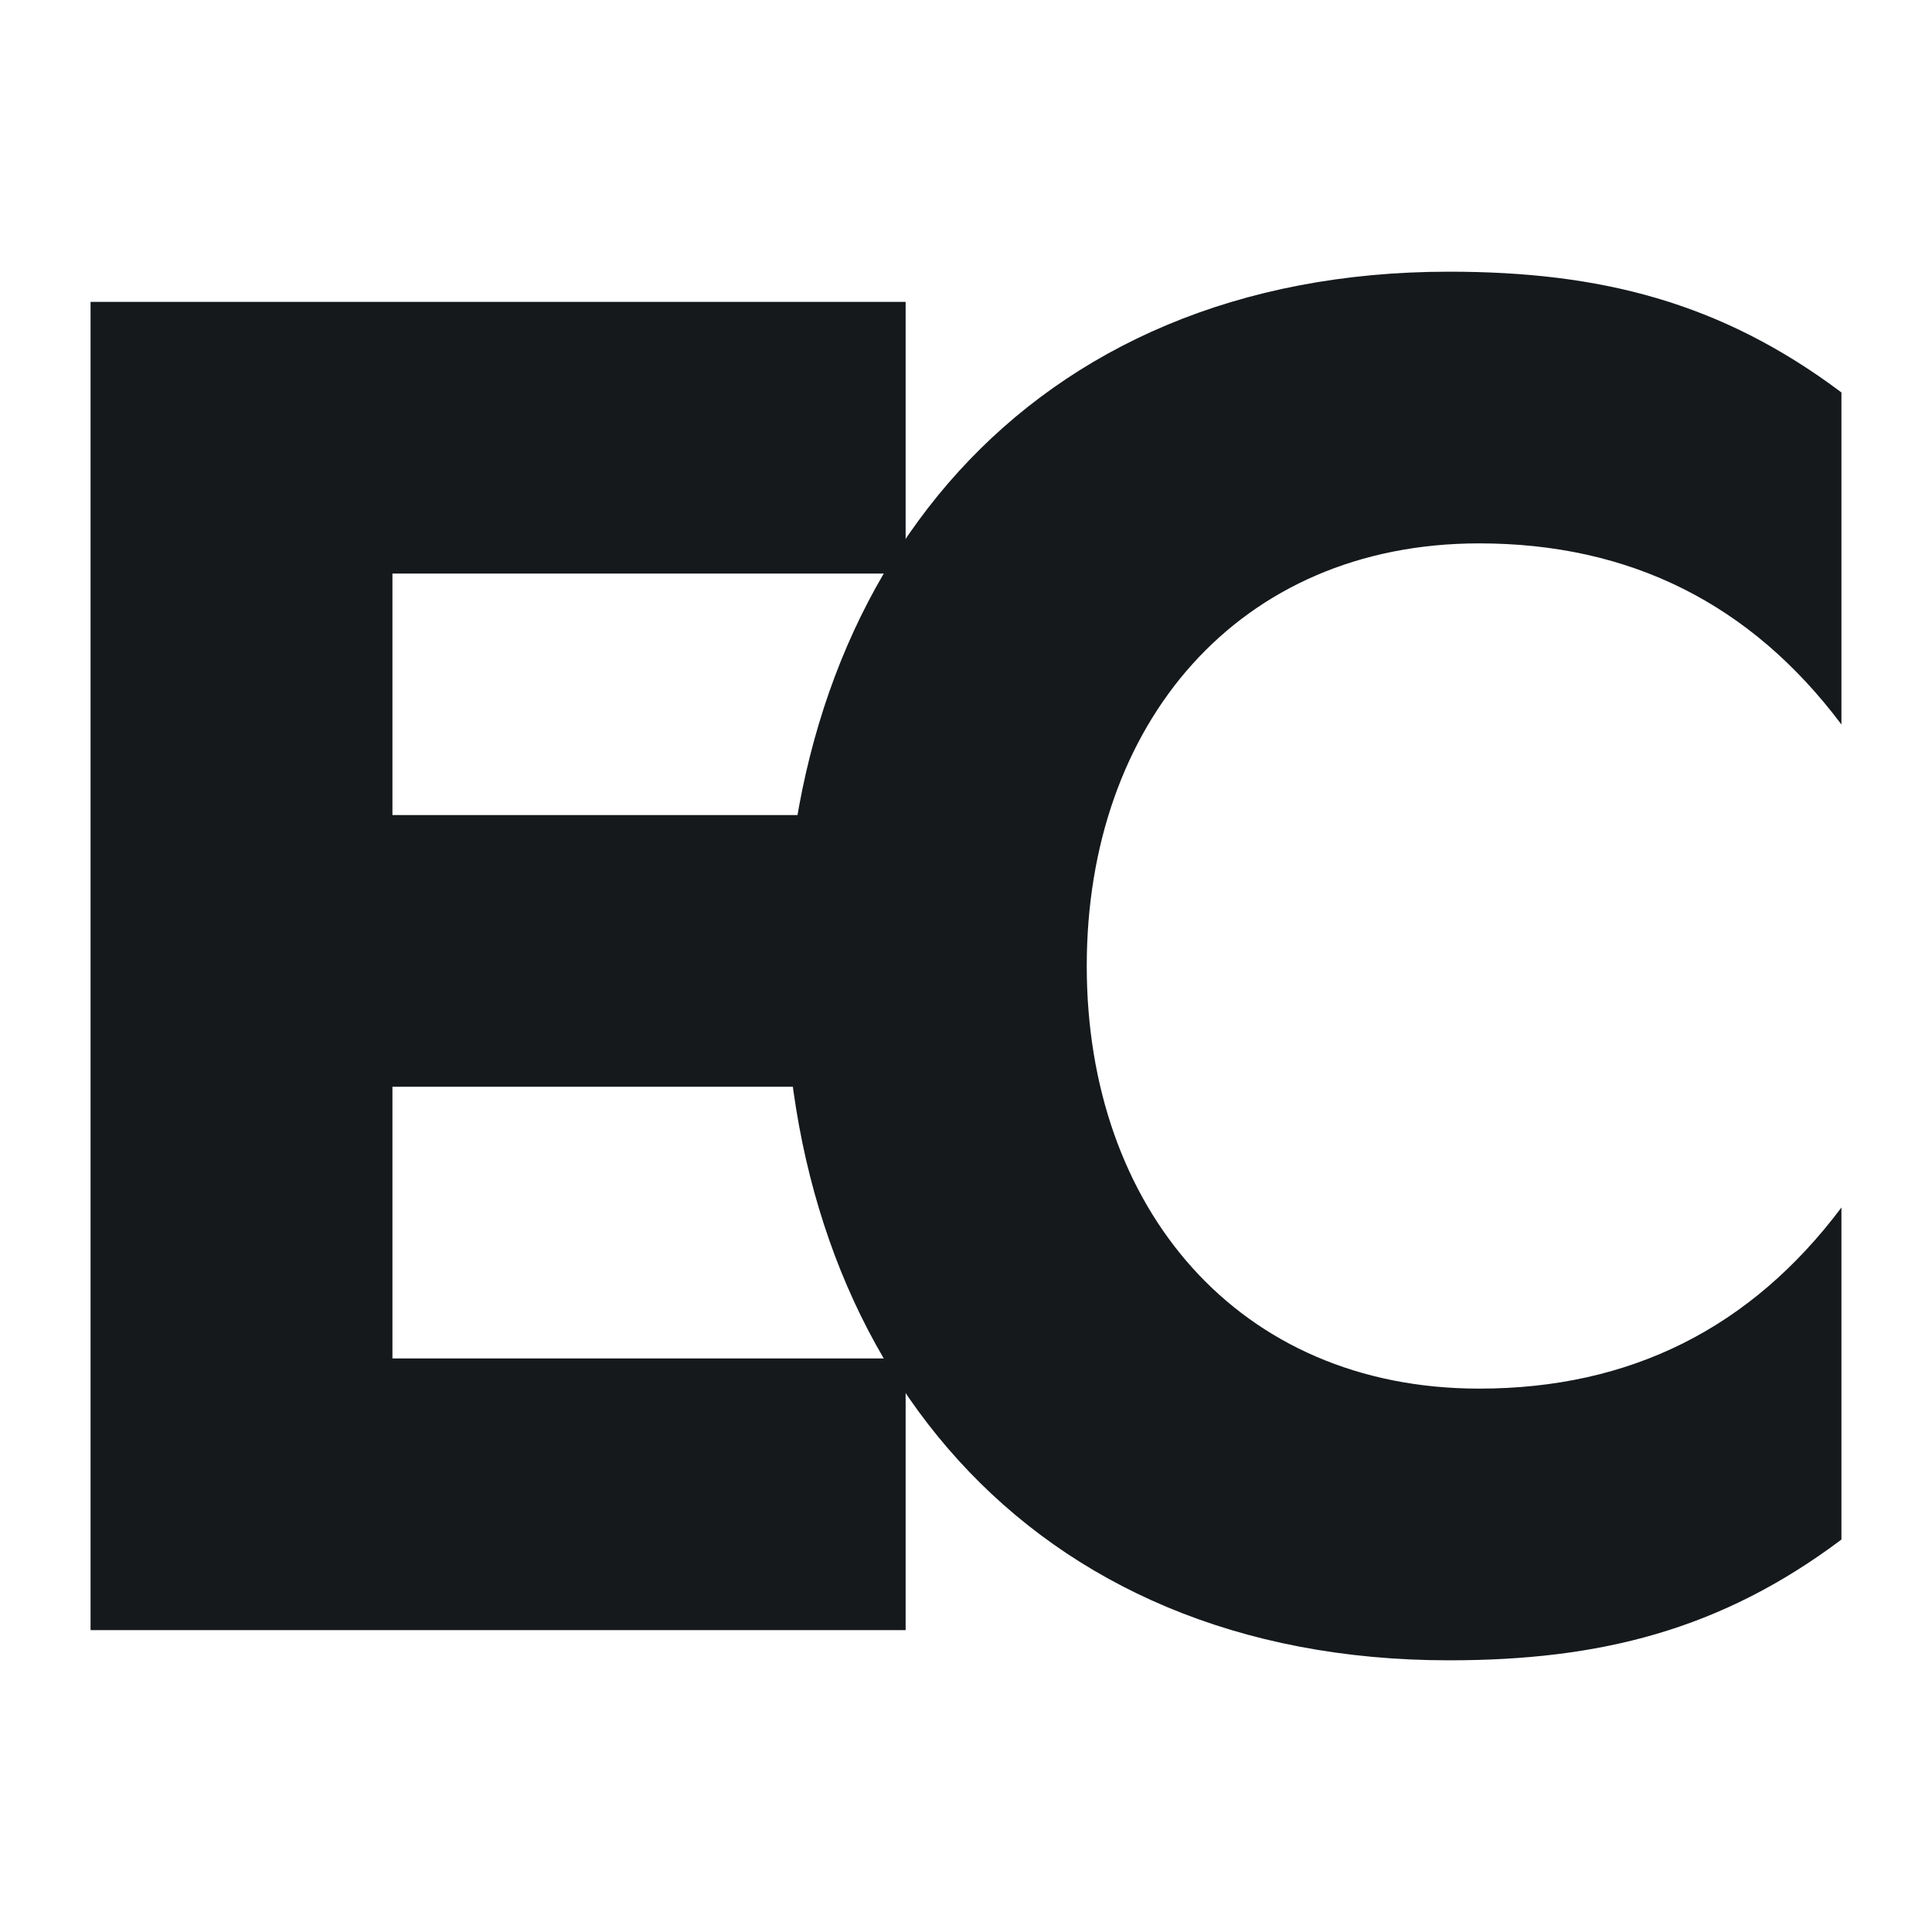
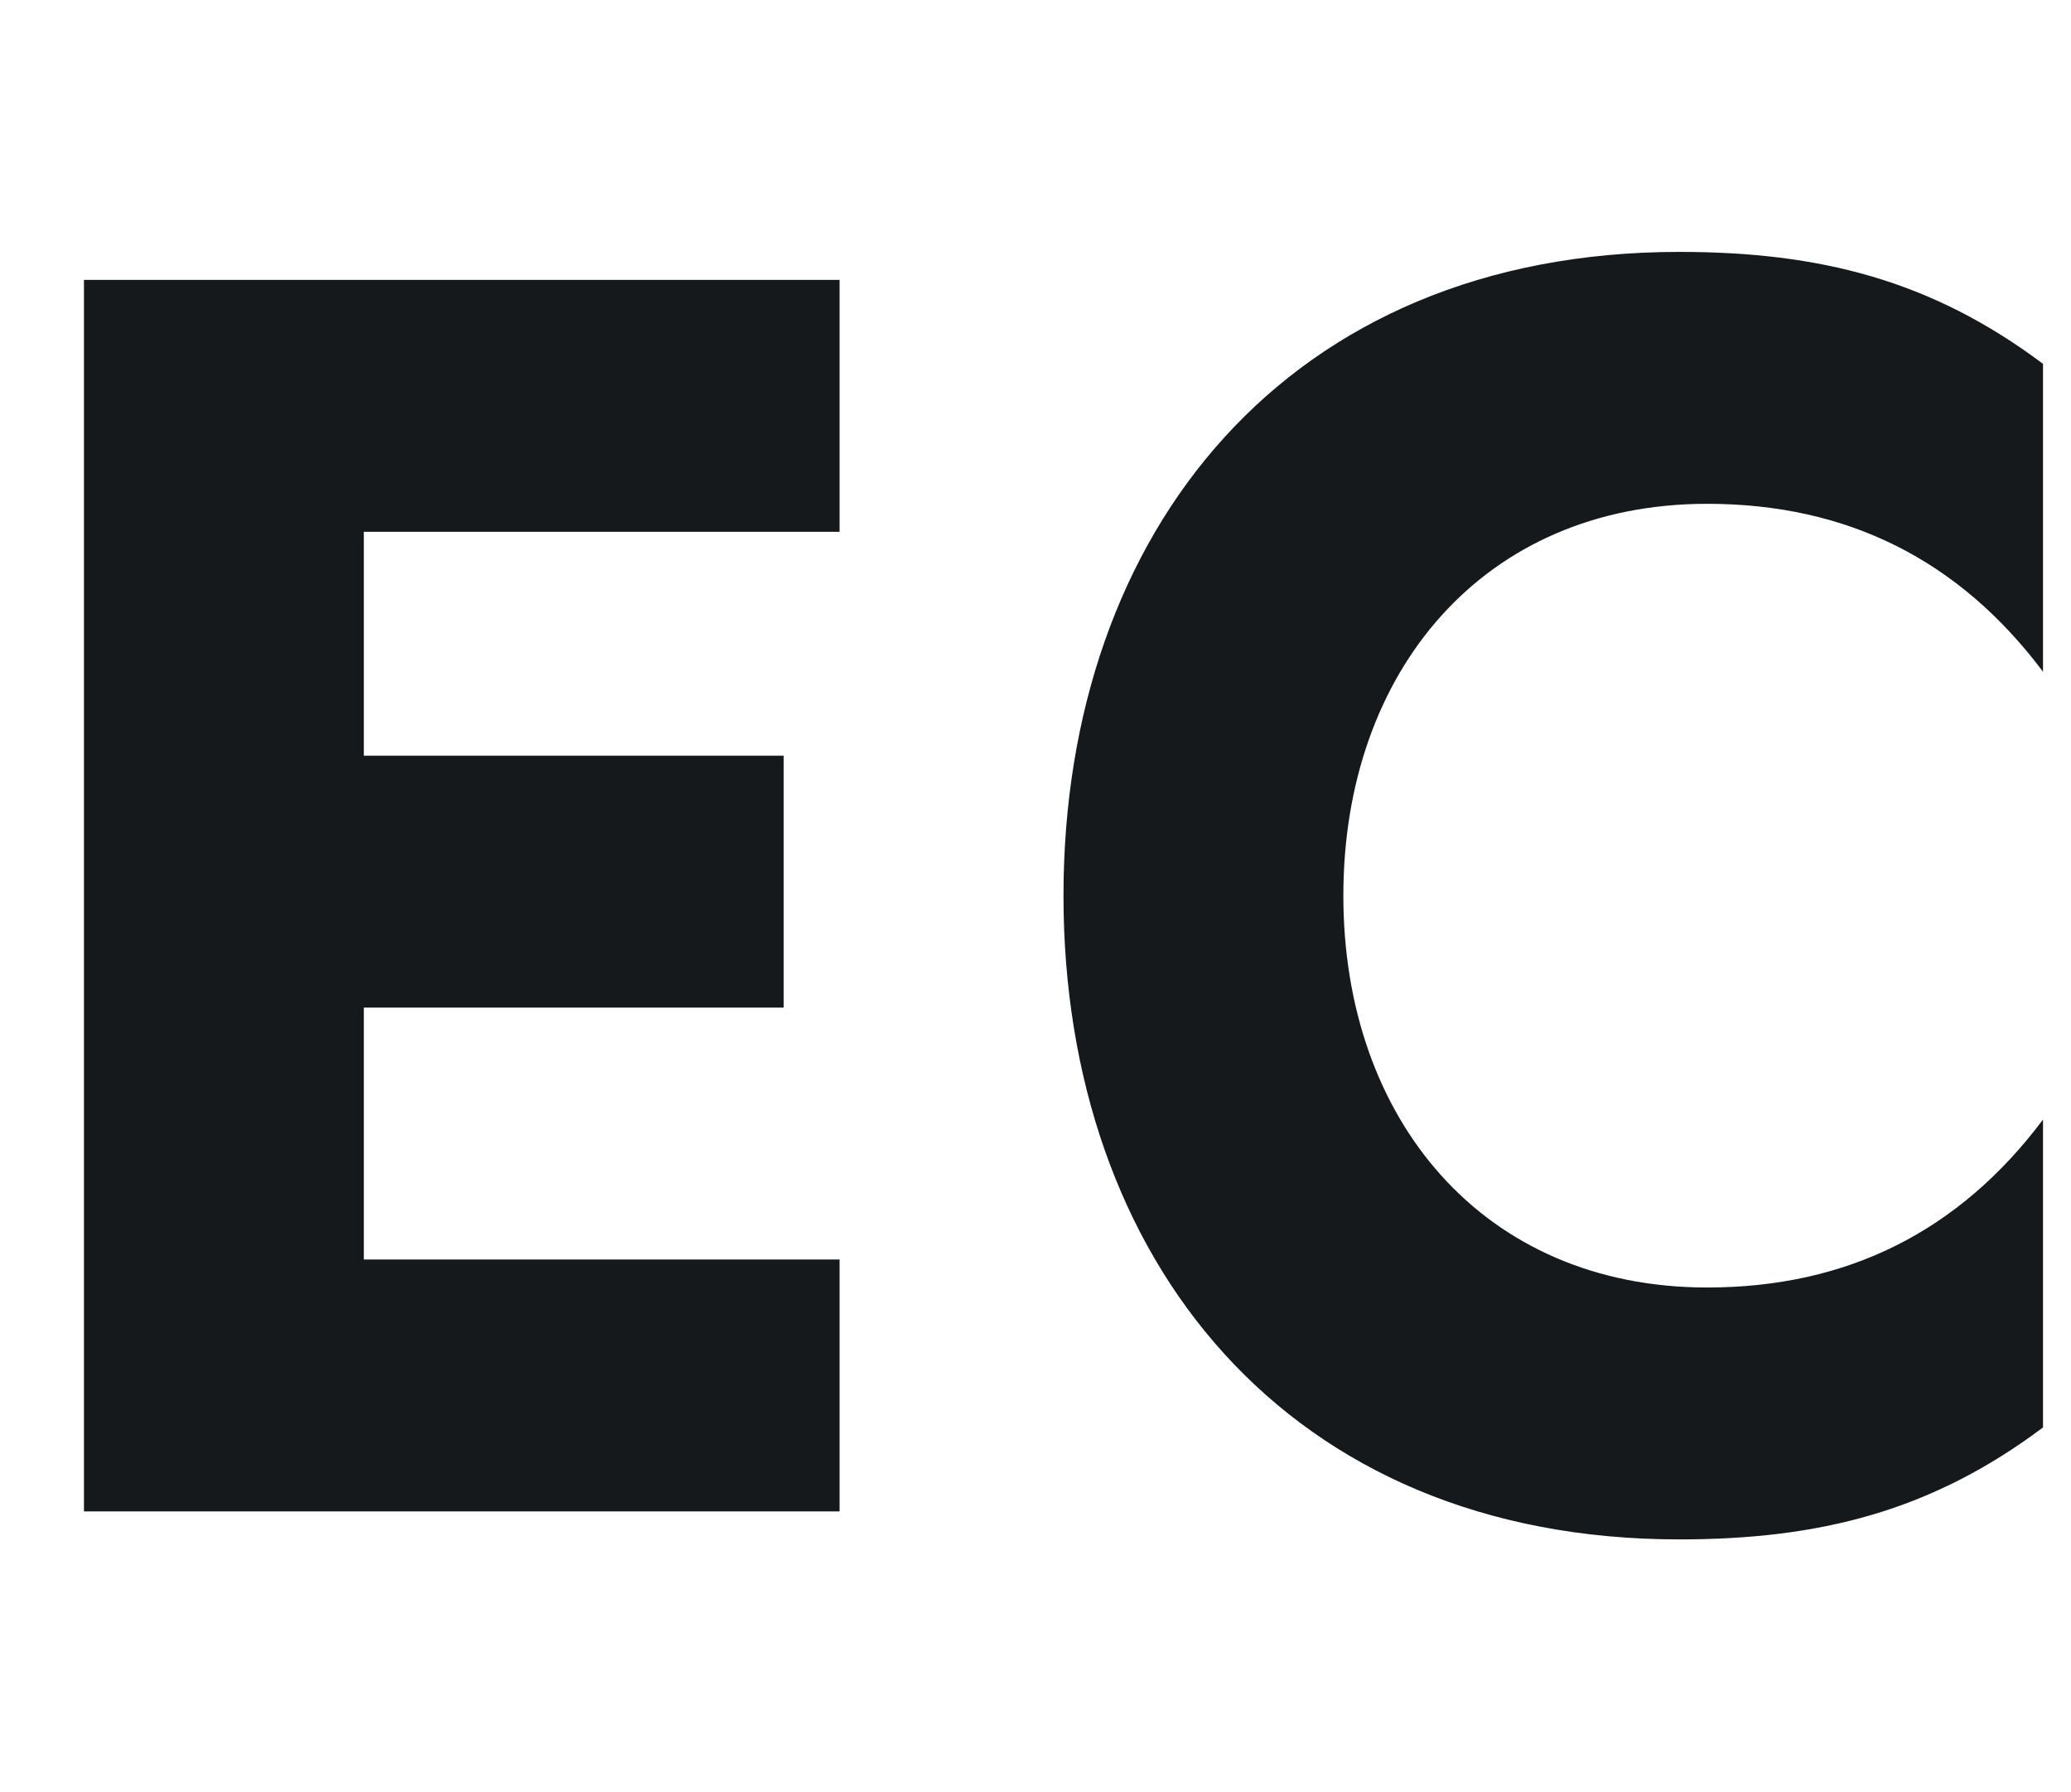
- <svg xmlns="http://www.w3.org/2000/svg" viewBox="0 0 64 64">
+ <svg xmlns="http://www.w3.org/2000/svg" viewBox="0 0 74 64">
  <style>path{fill:#15191c}@media(prefers-color-scheme:dark){path{fill:#f7f8f9}}</style>
  <path d="M3 10h27v9H13v8h15v9H13v9h17v9H3z" />
-   <path d="M61 13v11c-3-4-7-6-12-6-8 0-13 6-13 14s5 14 13 14c5 0 9-2 12-6v11c-4 3-8 4-13 4-14 0-22-10-22-23S34 9 48 9c5 0 9 1 13 4z" />
+   <path transform="translate(12 0)" d="M61 13v11c-3-4-7-6-12-6-8 0-13 6-13 14s5 14 13 14c5 0 9-2 12-6v11c-4 3-8 4-13 4-14 0-22-10-22-23S34 9 48 9c5 0 9 1 13 4z" />
</svg>
